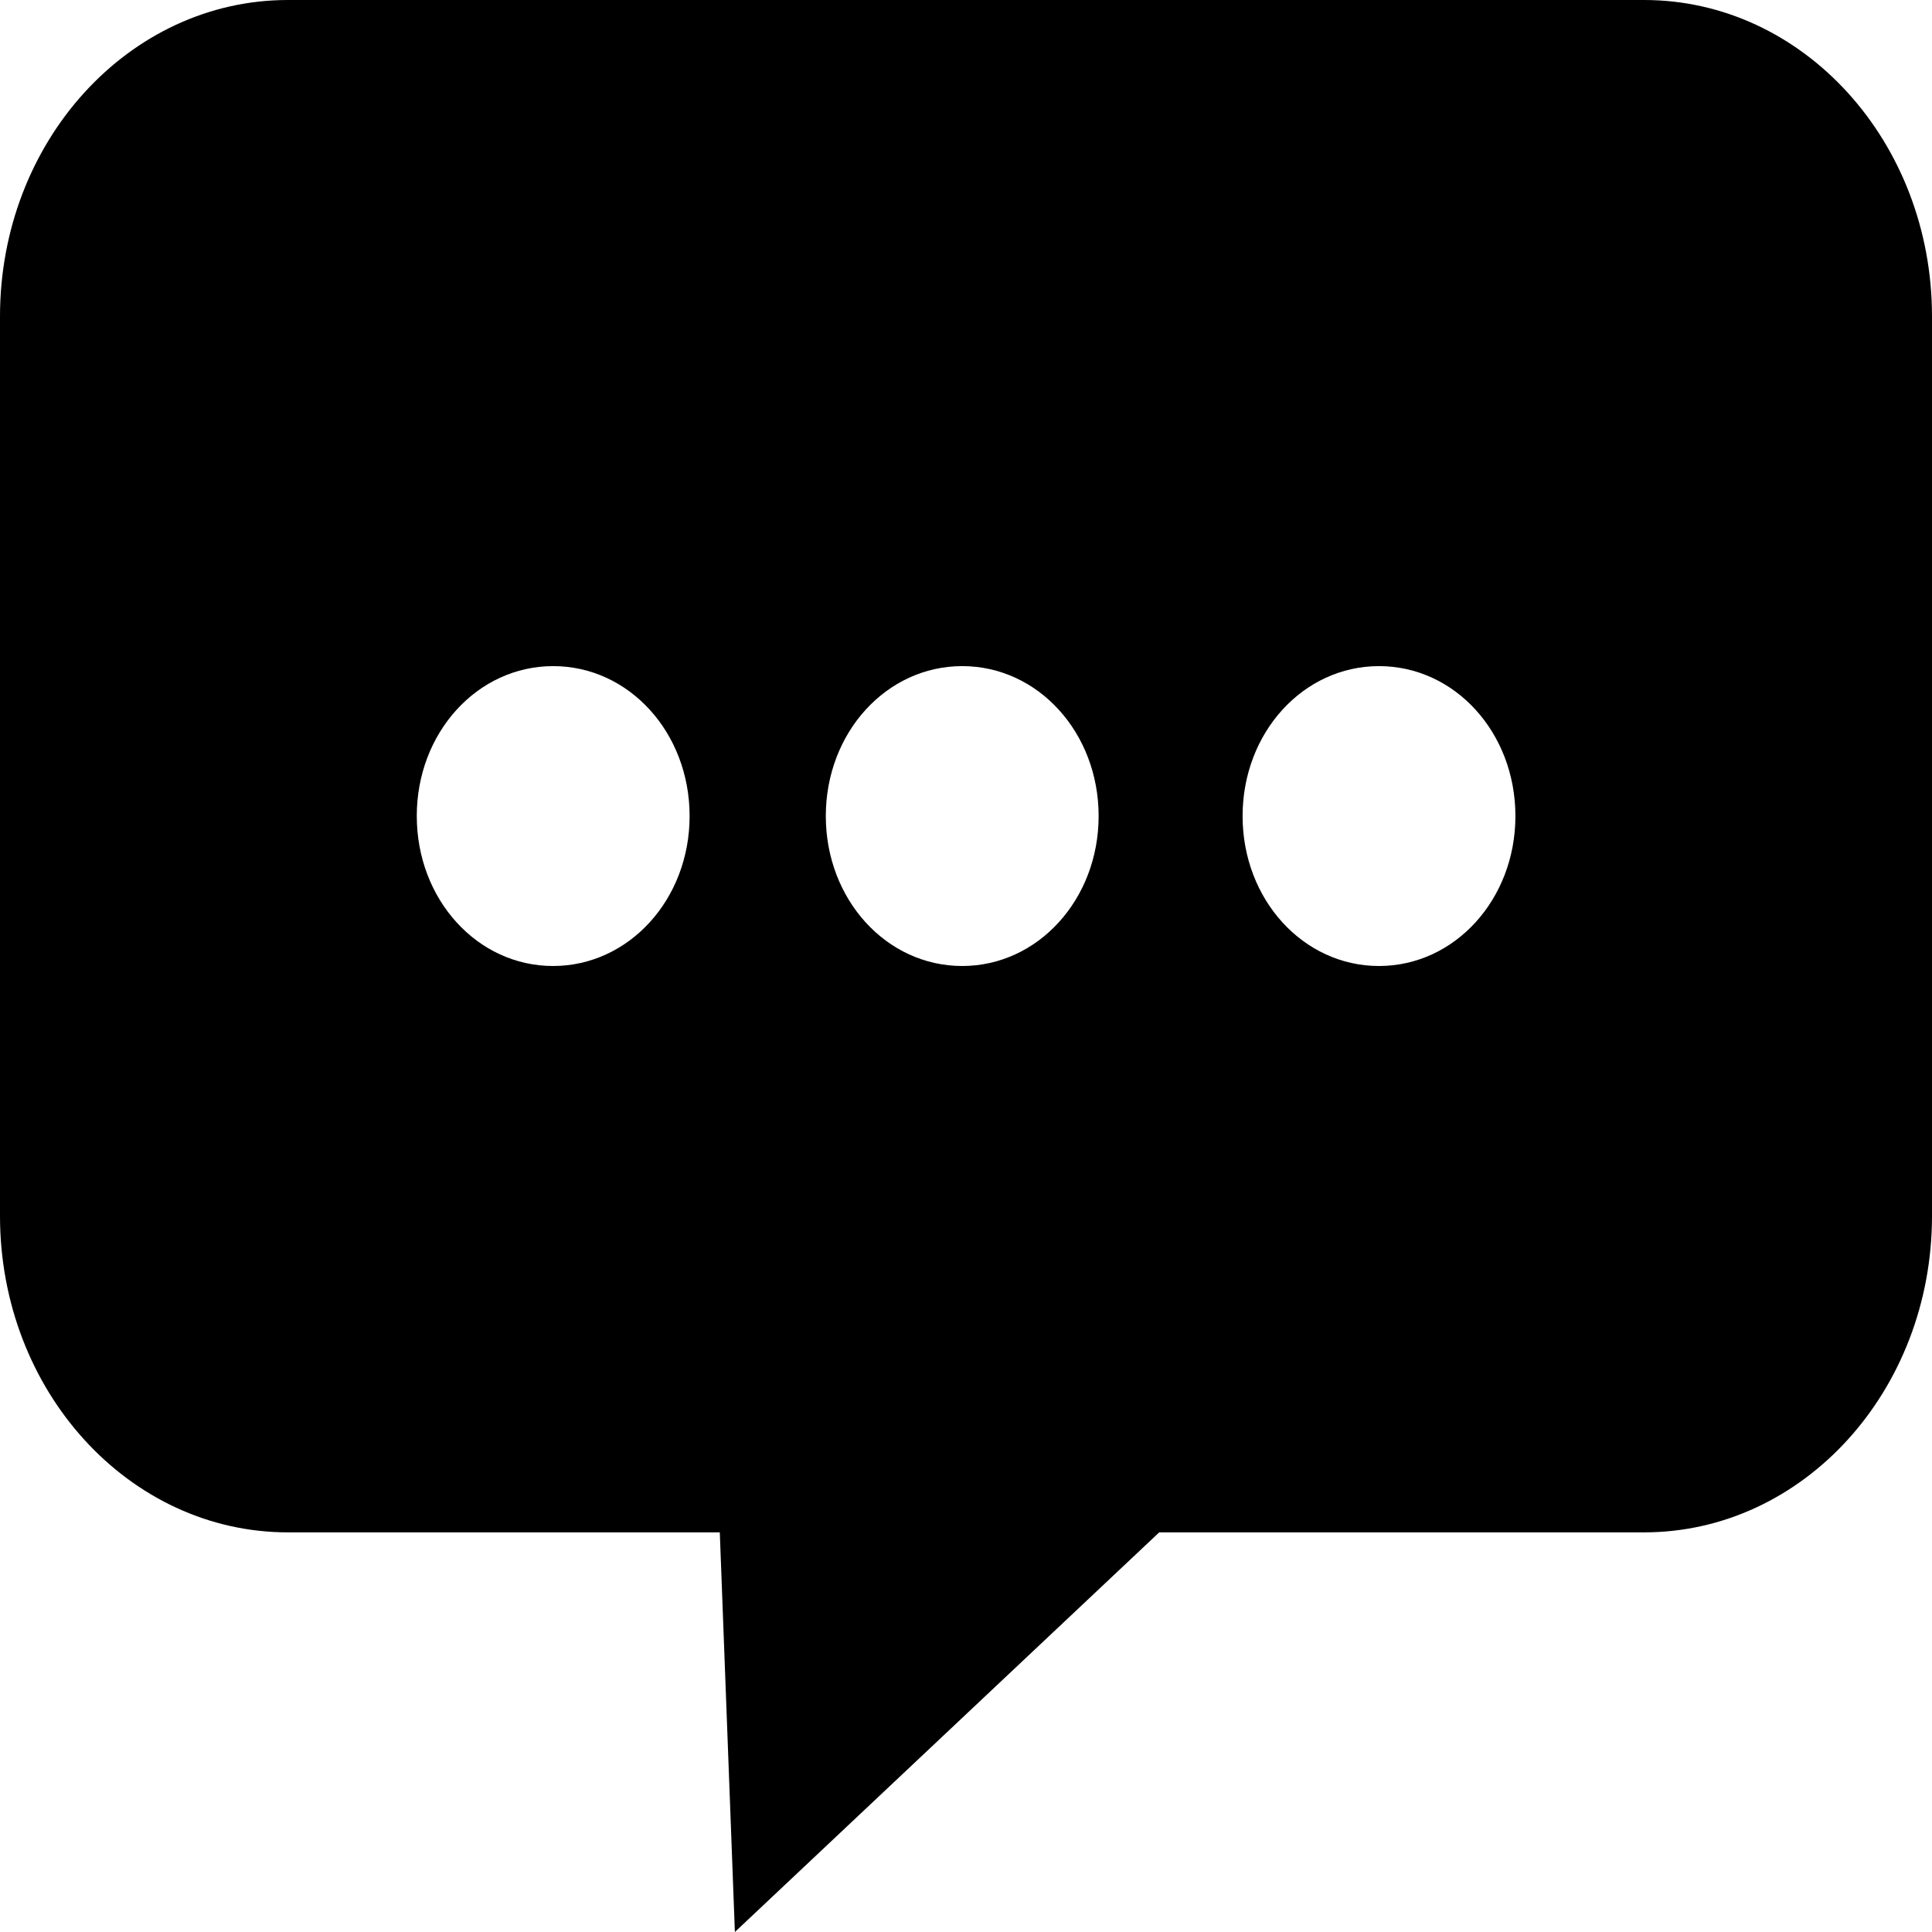
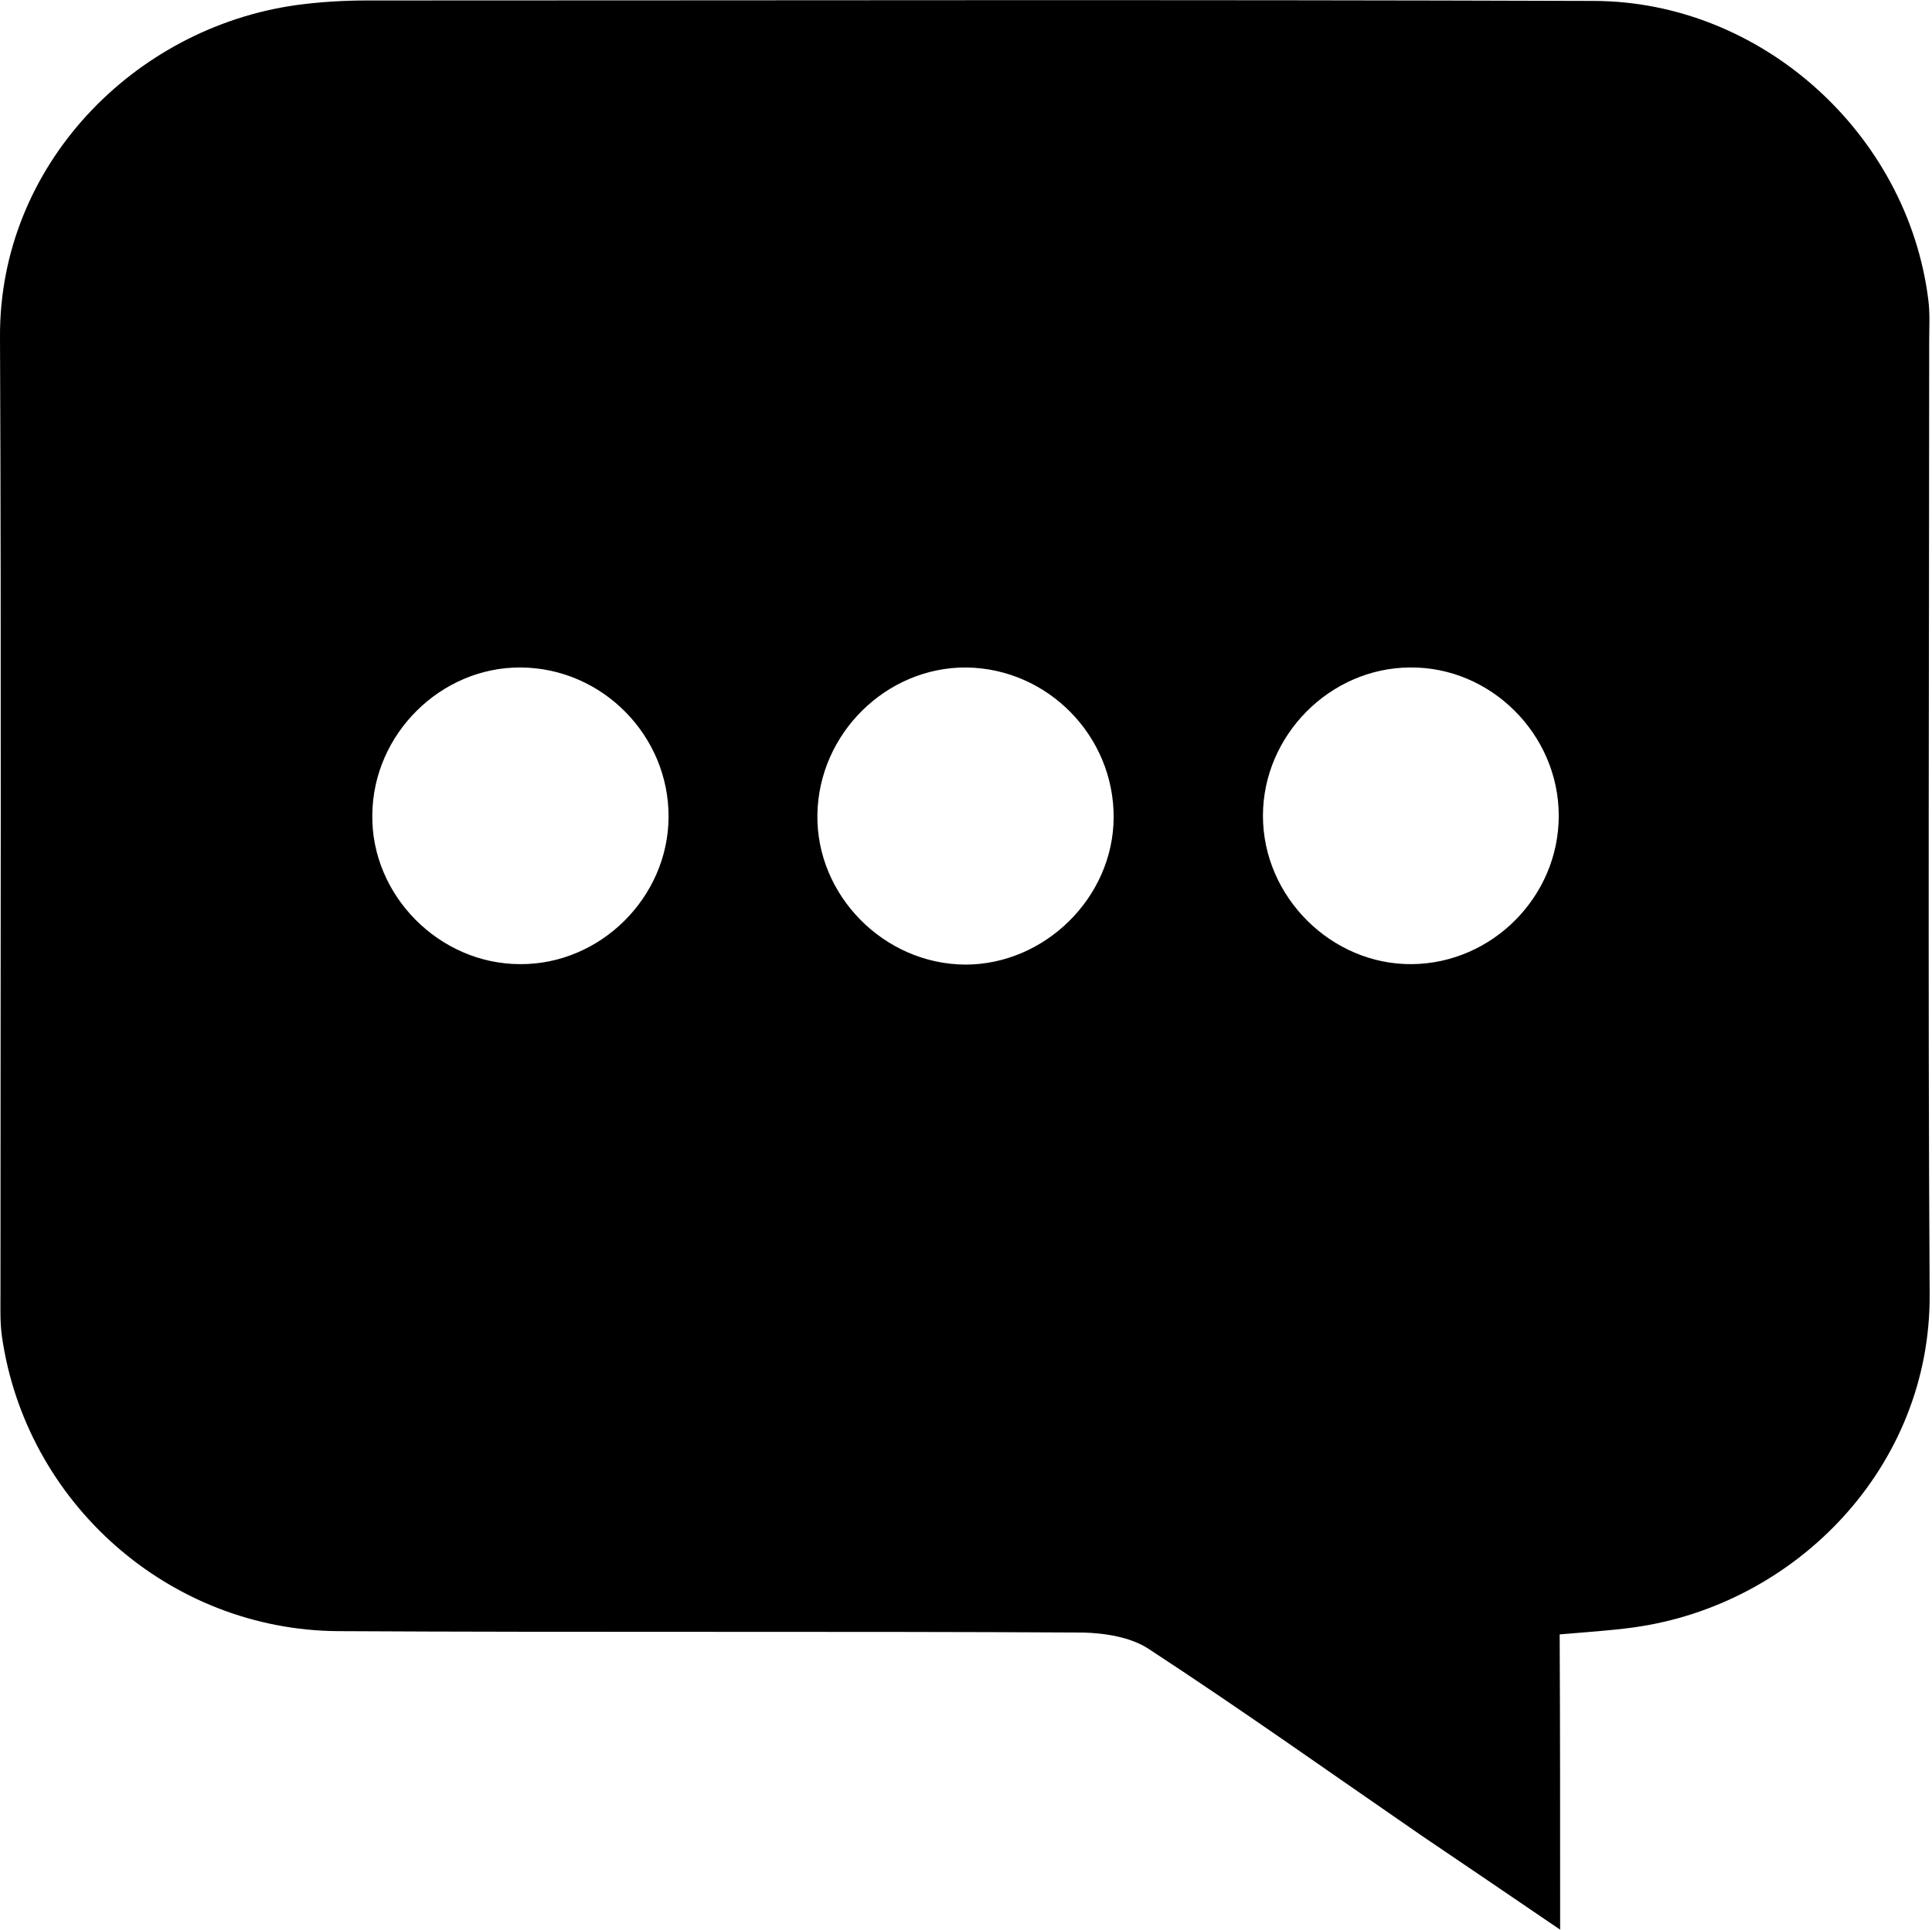
- <svg xmlns="http://www.w3.org/2000/svg" width="128" height="128">
-   <path d="M0 20.967v59.59c0 11.59 8.537 20.966 19.075 20.966h28.613l1 26.477L76.8 101.523h32.125c10.538 0 19.075-9.377 19.075-20.966v-59.59C128 9.377 119.463 0 108.925 0h-89.85C8.538 0 0 9.377 0 20.967zm82.325 33.1c0-5.524 4.013-9.935 9.037-9.935 5.026 0 9.038 4.41 9.038 9.934 0 5.524-4.025 9.934-9.038 9.934-5.024 0-9.037-4.41-9.037-9.934zm-27.613 0c0-5.524 4.013-9.935 9.038-9.935s9.037 4.41 9.037 9.934c0 5.524-4.025 9.934-9.037 9.934-5.025 0-9.038-4.41-9.038-9.934zm-27.1 0c0-5.524 4.013-9.935 9.038-9.935s9.038 4.41 9.038 9.934c0 5.524-4.026 9.934-9.05 9.934-5.013 0-9.025-4.41-9.025-9.934z" />
+ <svg xmlns="http://www.w3.org/2000/svg" t="1580137015362" class="icon" viewBox="0 0 1025 1024" version="1.1" p-id="1133" width="200.195" height="200">
+   <defs>
+     <style type="text/css" />
+   </defs>
+   <path d="M827.713 1024c-26.319-17.956-49.933-33.945-73.547-49.933-48.211-33.207-95.931-67.152-144.88-99.129-9.347-6.149-23.122-8.363-34.929-8.609-131.597-0.738-263.195 0-394.792-0.738-89.781-0.492-166.034-68.135-178.579-156.687-0.984-7.133-0.738-14.759-0.738-22.138 0-169.232 0.492-338.71-0.246-507.941-0.492-91.011 71.087-164.066 157.179-176.119 12.545-1.722 25.336-2.46 37.88-2.46 216.951 0 433.656-0.492 650.608 0.246 88.798 0.246 166.28 70.349 177.349 158.409 0.984 7.379 0.492 14.759 0.492 22.138 0 168.494-0.738 336.988 0.246 505.482 0.738 91.995-71.087 165.296-157.179 177.103-12.545 1.722-25.09 2.46-39.11 3.69C827.713 917.738 827.713 969.147 827.713 1024zM354.701 433.656c0.246-43.292-35.175-79.204-78.466-79.45-42.308-0.246-78.221 35.175-78.712 77.975-0.738 42.8 35.421 79.45 78.466 79.45C318.542 511.877 354.455 476.21 354.701 433.656zM590.838 433.902c0.246-43.292-34.929-79.204-78.221-79.696-42.308-0.246-78.221 34.929-78.958 77.975-0.738 42.8 35.175 79.45 78.466 79.696C554.433 511.877 590.592 476.21 590.838 433.902zM826.975 432.919c0-43.292-36.159-79.204-78.958-78.712-42.554 0.246-77.975 36.159-77.975 78.712 0 43.046 36.405 79.204 79.204 78.712C791.801 511.139 826.975 475.718 826.975 432.919z" p-id="1134" />
</svg>
